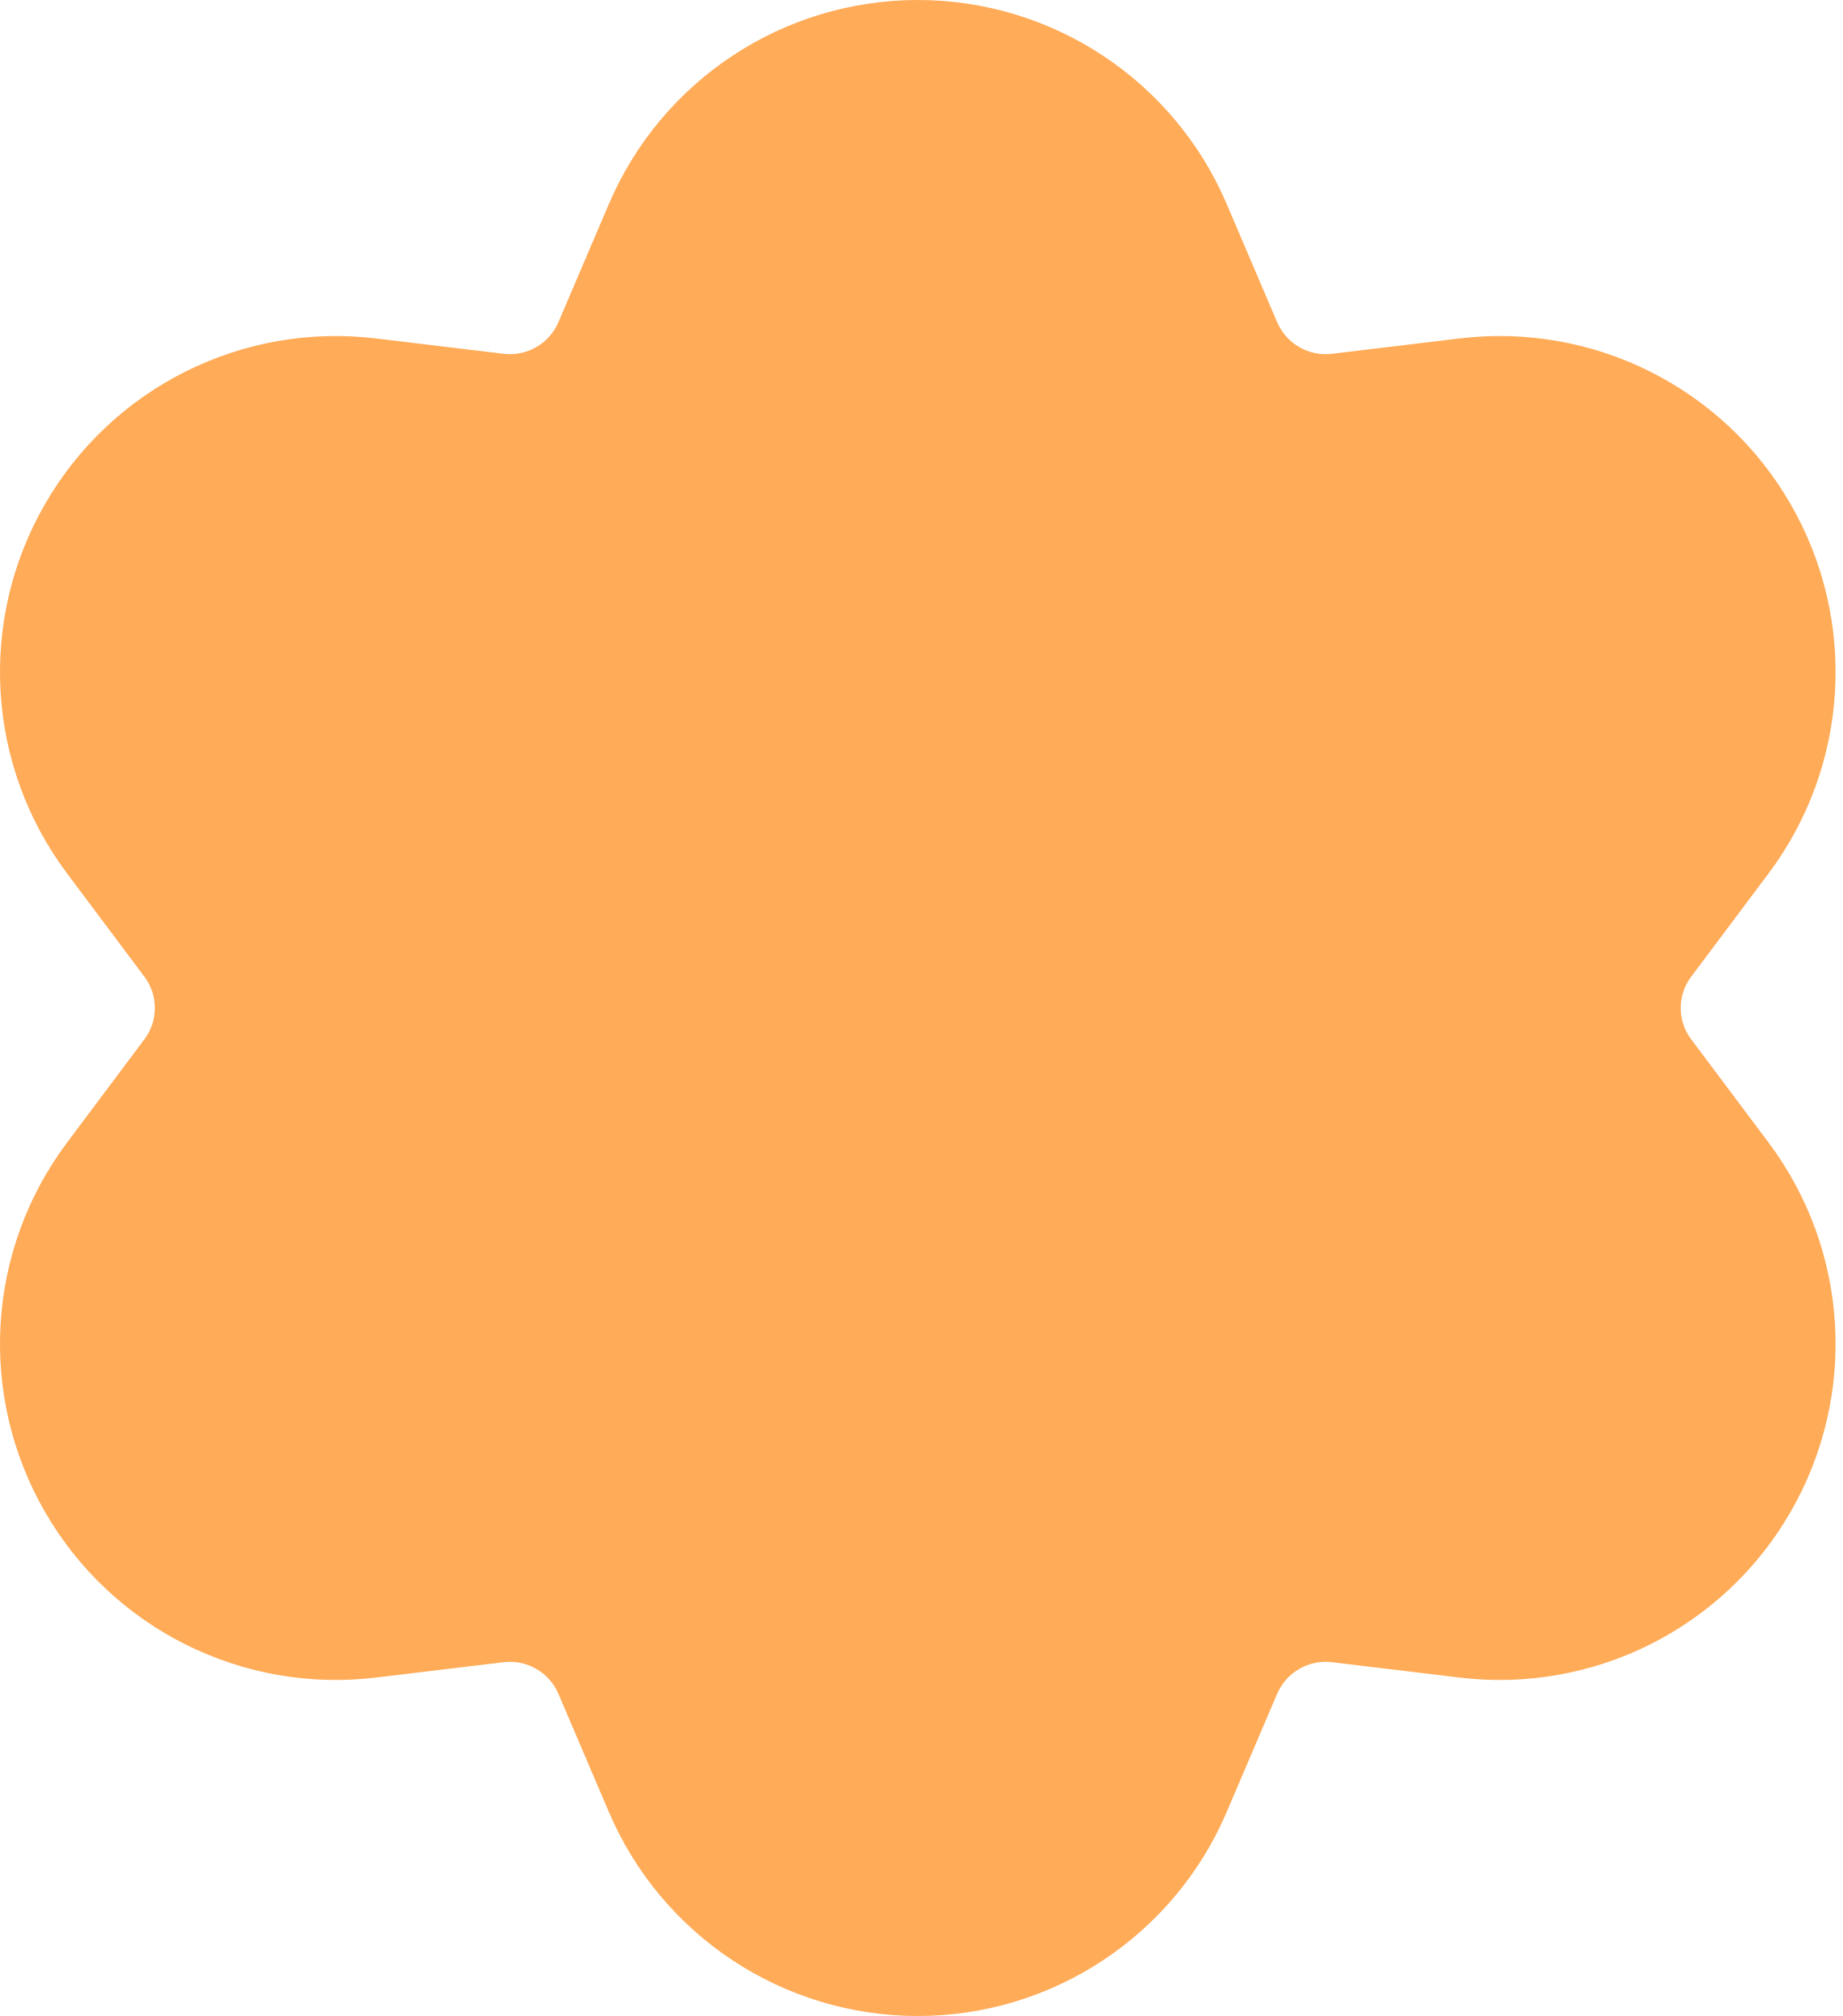
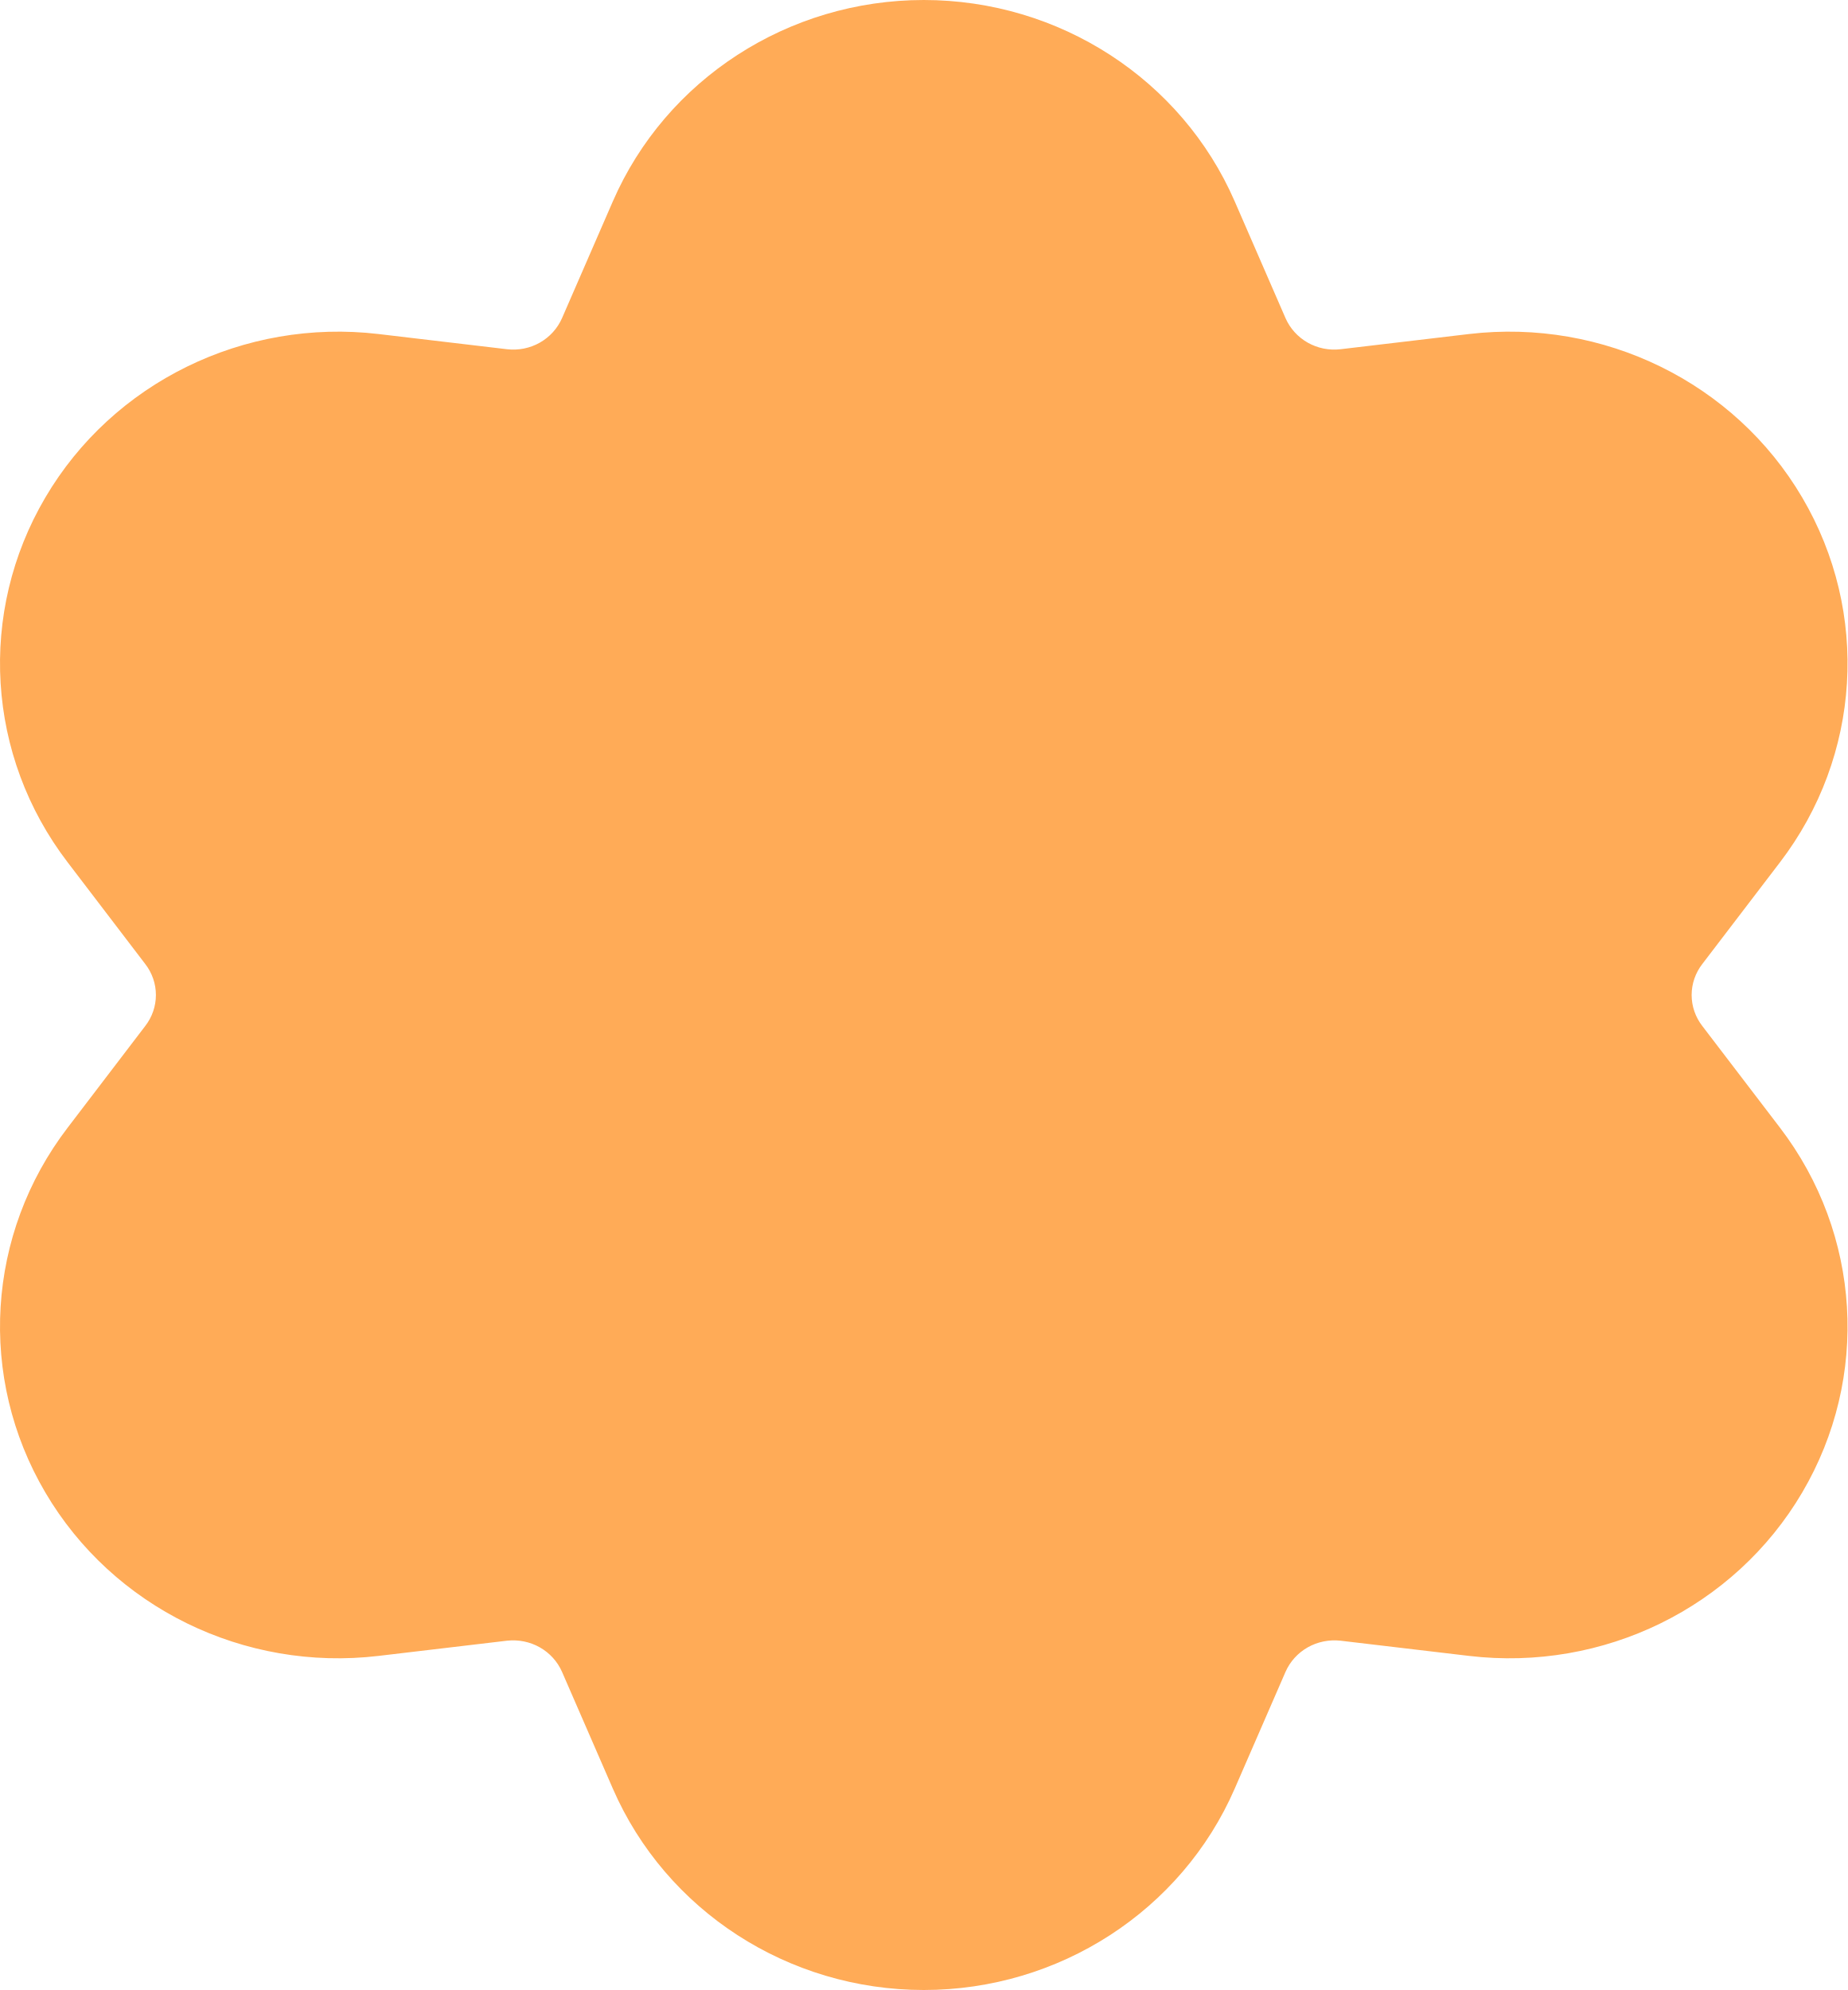
- <svg xmlns="http://www.w3.org/2000/svg" width="32" height="35" viewBox="0 0 32 35" fill="none">
-   <path fill-rule="evenodd" clip-rule="evenodd" d="M10.573 3.542C11.49 1.394 13.602 0 15.938 0C18.273 0 20.385 1.394 21.302 3.542L22.179 5.596C22.258 5.777 22.391 5.928 22.562 6.026C22.733 6.125 22.93 6.165 23.125 6.143L25.343 5.876C27.663 5.596 29.926 6.726 31.093 8.75C32.261 10.774 32.111 13.298 30.709 15.167L29.369 16.955C29.25 17.112 29.186 17.303 29.186 17.5C29.186 17.697 29.25 17.888 29.369 18.045L30.709 19.833C32.111 21.702 32.261 24.226 31.093 26.25C29.926 28.274 27.663 29.404 25.343 29.124L23.125 28.857C22.93 28.835 22.733 28.875 22.562 28.974C22.391 29.072 22.258 29.223 22.179 29.404L21.302 31.458C20.385 33.606 18.273 35 15.938 35C13.602 35 11.49 33.606 10.573 31.458L9.696 29.404C9.617 29.223 9.484 29.072 9.313 28.974C9.142 28.875 8.945 28.835 8.75 28.857L6.531 29.124C4.212 29.404 1.949 28.274 0.782 26.25C-0.386 24.226 -0.236 21.702 1.167 19.833L2.506 18.045C2.625 17.888 2.689 17.697 2.689 17.5C2.689 17.303 2.625 17.112 2.506 16.955L1.167 15.167C-0.236 13.298 -0.386 10.774 0.782 8.75C1.949 6.726 4.212 5.596 6.531 5.876L8.75 6.143C8.945 6.165 9.142 6.125 9.313 6.026C9.484 5.928 9.617 5.777 9.696 5.596L10.573 3.542Z" fill="#FFAB57" />
+ <svg xmlns="http://www.w3.org/2000/svg" width="26" height="28" viewBox="0 0 26 28" fill="none">
+   <path fill-rule="evenodd" clip-rule="evenodd" d="M8.624 2.834C9.372 1.115 11.095 0 13 0C14.905 0 16.628 1.115 17.376 2.834L18.091 4.477C18.155 4.622 18.264 4.742 18.403 4.821C18.543 4.9 18.703 4.932 18.863 4.914L20.672 4.7C22.564 4.477 24.41 5.381 25.362 7C26.315 8.619 26.192 10.638 25.049 12.133L23.956 13.564C23.859 13.689 23.806 13.842 23.806 14C23.806 14.158 23.859 14.311 23.956 14.436L25.049 15.867C26.192 17.362 26.315 19.381 25.362 21C24.41 22.619 22.564 23.523 20.672 23.299L18.863 23.085C18.703 23.068 18.543 23.1 18.403 23.179C18.264 23.258 18.155 23.378 18.091 23.523L17.376 25.166C16.628 26.885 14.905 28 13 28C11.095 28 9.372 26.885 8.624 25.166L7.909 23.523C7.845 23.378 7.736 23.258 7.597 23.179C7.457 23.1 7.297 23.068 7.137 23.085L5.328 23.299C3.436 23.523 1.59 22.619 0.638 21C-0.315 19.381 -0.192 17.362 0.952 15.867L2.044 14.436C2.141 14.311 2.194 14.158 2.194 14C2.194 13.842 2.141 13.689 2.044 13.564L0.952 12.133C-0.192 10.638 -0.315 8.619 0.638 7C1.59 5.381 3.436 4.477 5.328 4.7L7.137 4.914C7.297 4.932 7.457 4.9 7.597 4.821C7.736 4.742 7.845 4.622 7.909 4.477L8.624 2.834Z" fill="#FFAB57" />
</svg>
